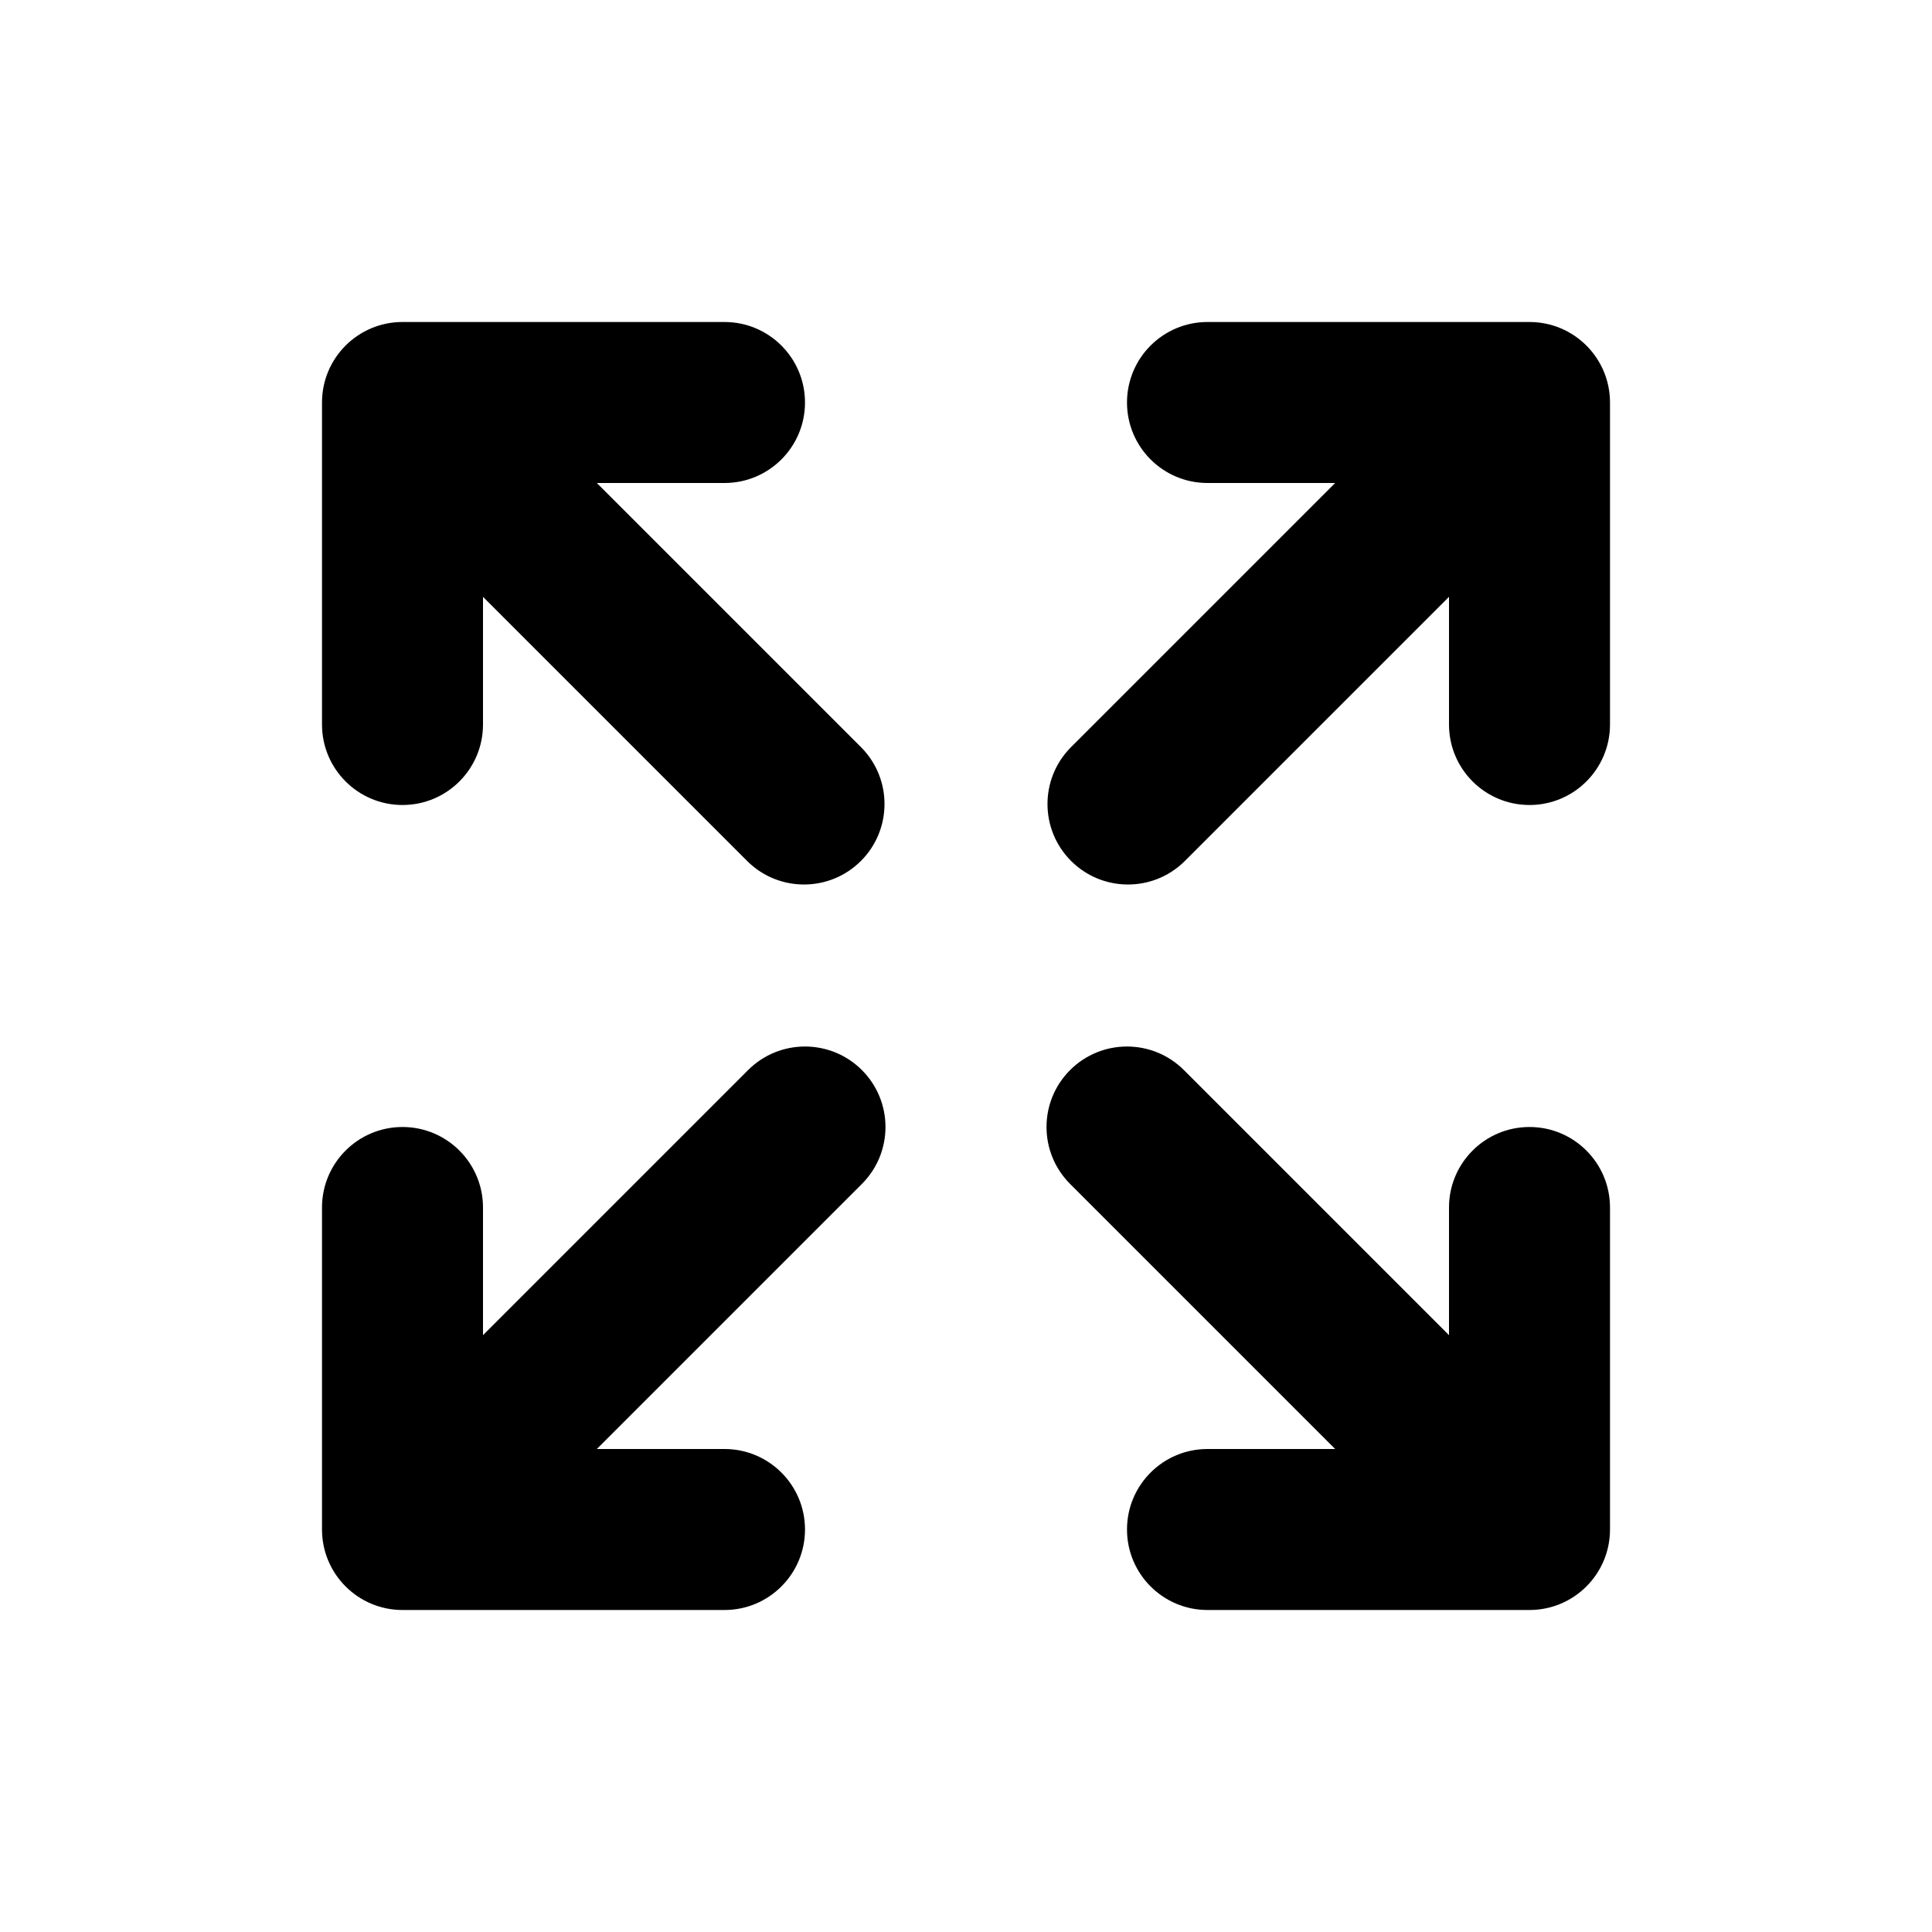
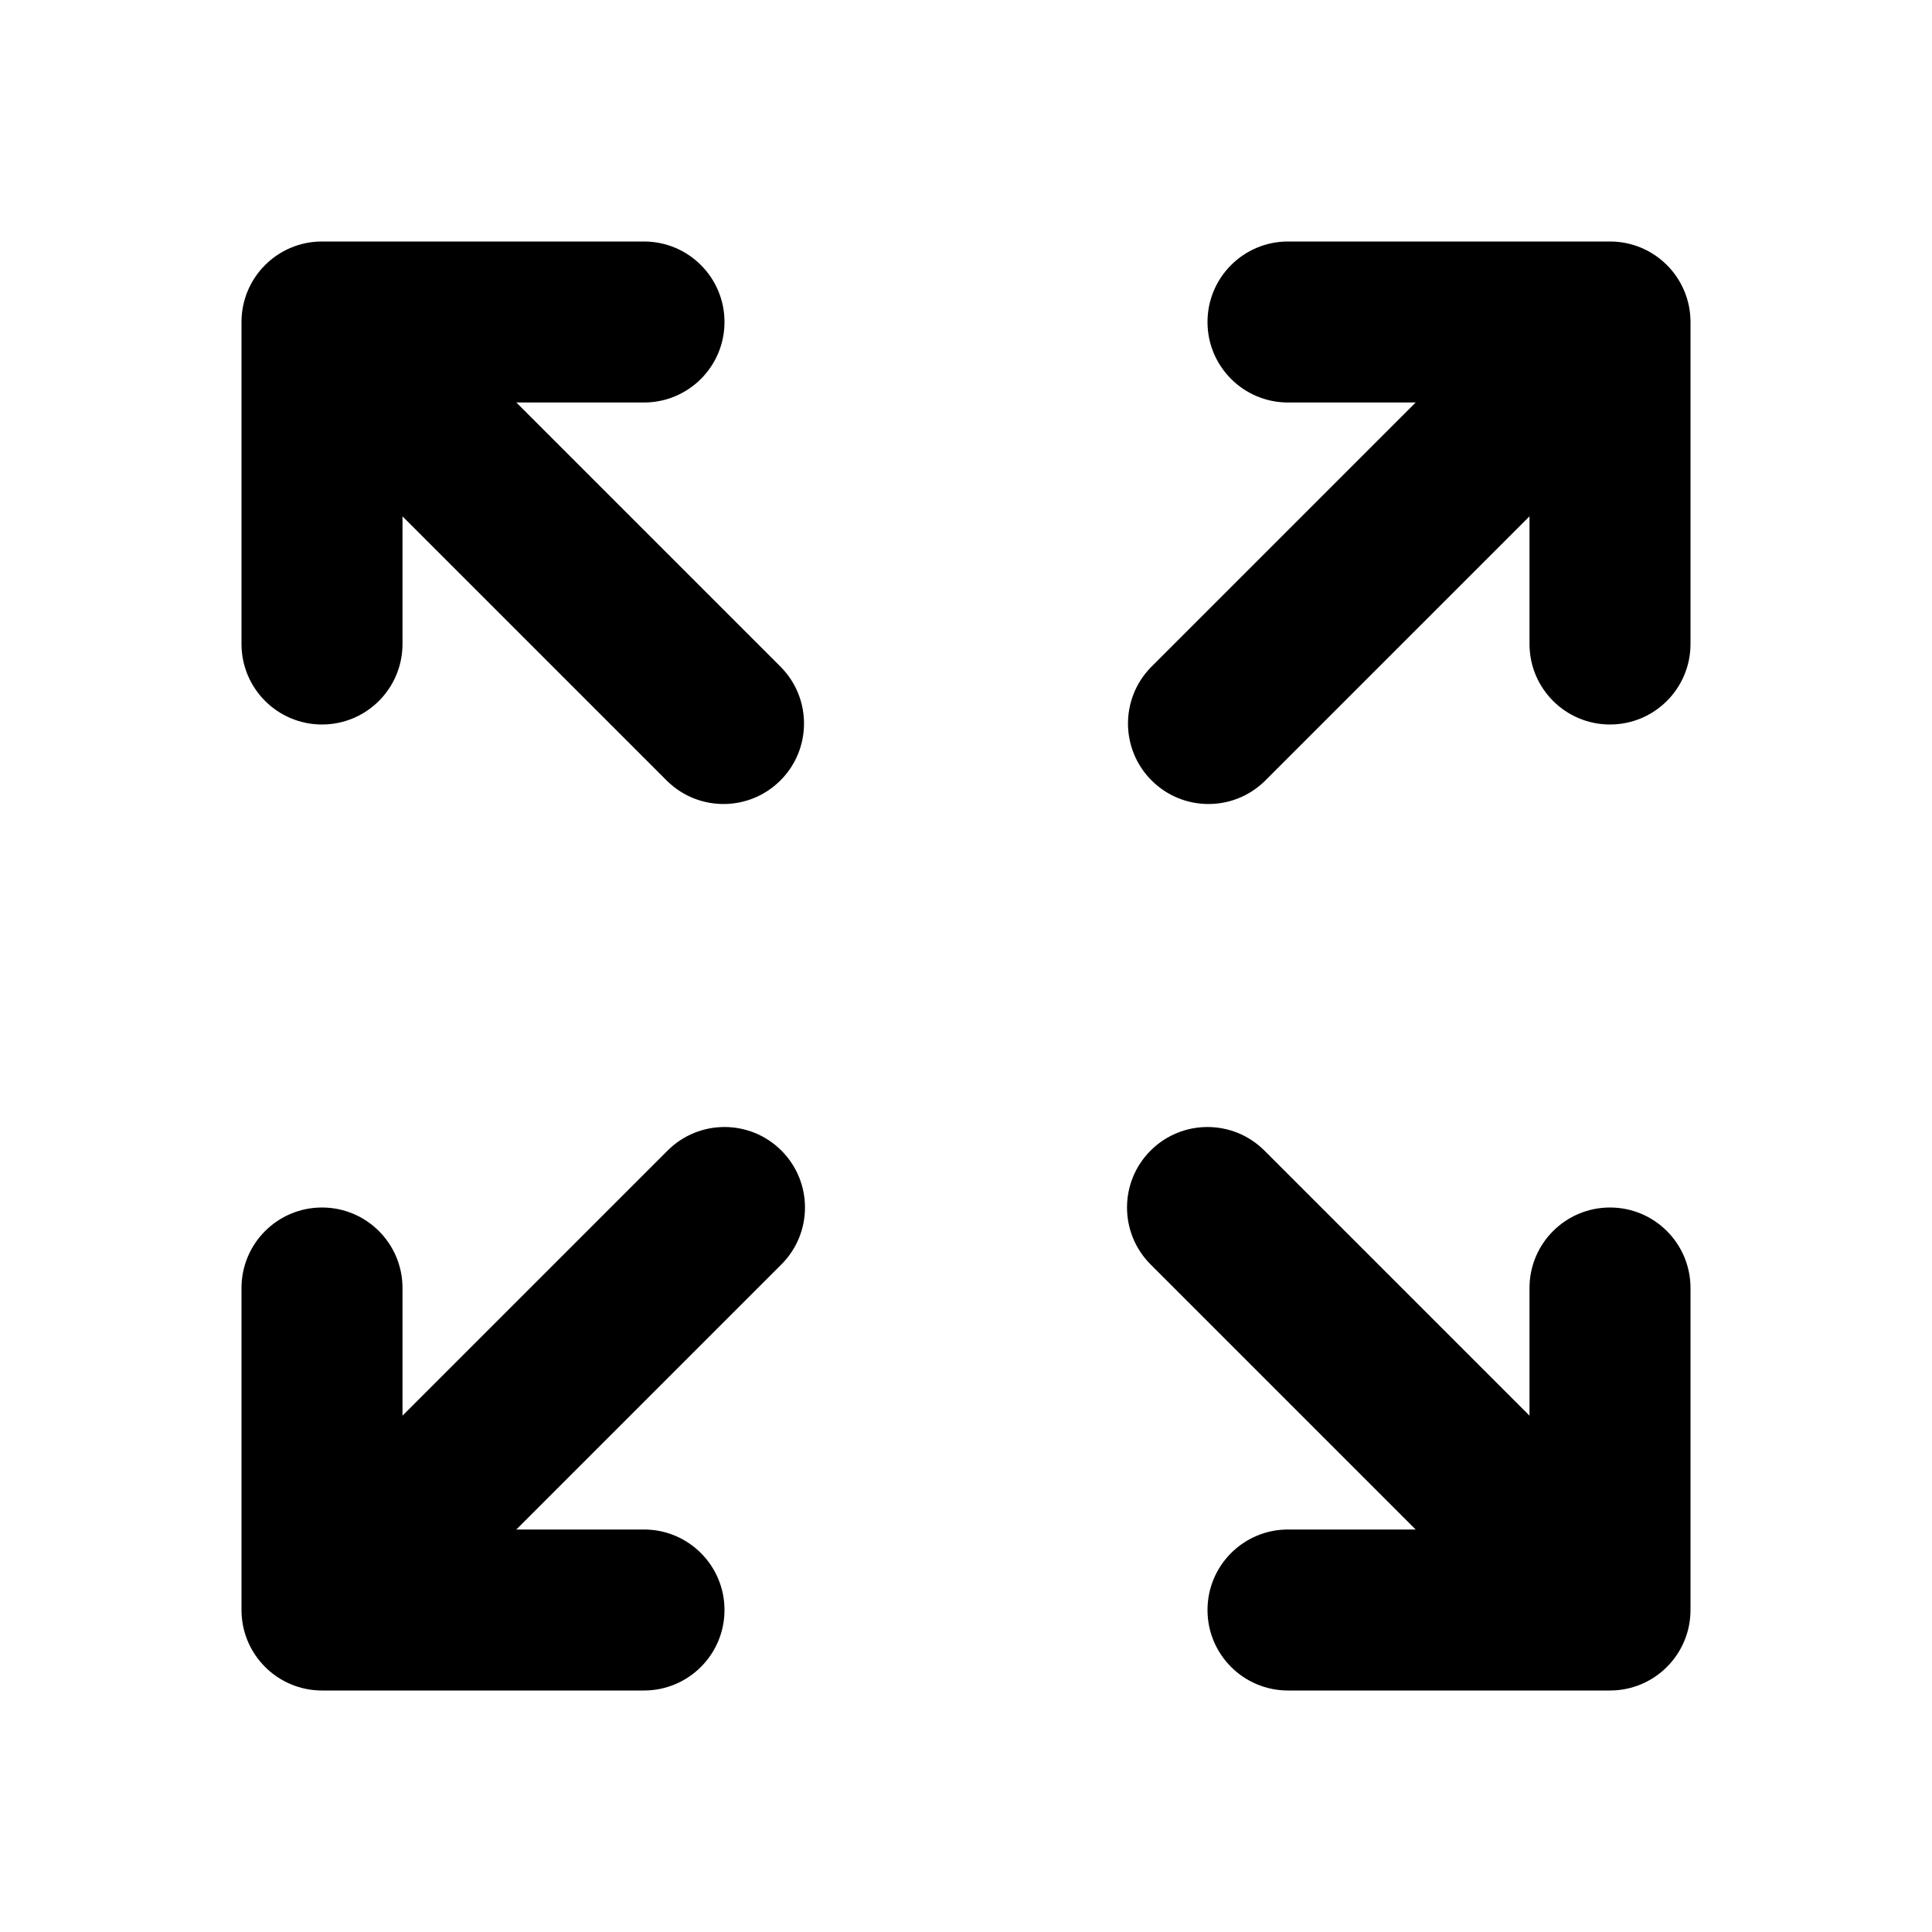
<svg xmlns="http://www.w3.org/2000/svg" width="24" height="24" fill="none">
-   <path fill-rule="evenodd" clip-rule="evenodd" d="M4 5a1 1 0 0 1 1-1h4a1 1 0 0 1 0 2H7.414l3.293 3.293a1 1 0 0 1-1.414 1.414L6 7.414V9a1 1 0 0 1-2 0V5zm11-1h4a1 1 0 0 1 1 1v4a1 1 0 1 1-2 0V7.414l-3.293 3.293a1 1 0 0 1-1.414-1.414L16.586 6H15a1 1 0 1 1 0-2zm-4.293 9.293a1 1 0 0 1 0 1.414L7.414 18H9a1 1 0 1 1 0 2H5a1 1 0 0 1-1-1v-4a1 1 0 1 1 2 0v1.586l3.293-3.293a1 1 0 0 1 1.414 0zm2.586 0a1 1 0 0 1 1.414 0L18 16.586V15a1 1 0 1 1 2 0v4a1 1 0 0 1-1 1h-4a1 1 0 1 1 0-2h1.586l-3.293-3.293a1 1 0 0 1 0-1.414z" fill="#000" />
+   <path fill-rule="evenodd" clip-rule="evenodd" d="M3 4a1 1 0 0 1 1-1h4a1 1 0 0 1 0 2H6.414l3.293 3.293a1 1 0 0 1-1.414 1.414L5 6.414V8a1 1 0 0 1-2 0V4zm13-1h4a1 1 0 0 1 1 1v4a1 1 0 1 1-2 0V6.414l-3.293 3.293a1 1 0 0 1-1.414-1.414L17.586 5H16a1 1 0 1 1 0-2zM9.707 14.293a1 1 0 0 1 0 1.414L6.414 19H8a1 1 0 1 1 0 2H4a1 1 0 0 1-1-1v-4a1 1 0 1 1 2 0v1.586l3.293-3.293a1 1 0 0 1 1.414 0zm4.586 0a1 1 0 0 1 1.414 0L19 17.586V16a1 1 0 1 1 2 0v4a1 1 0 0 1-1 1h-4a1 1 0 1 1 0-2h1.586l-3.293-3.293a1 1 0 0 1 0-1.414z" fill="#000" />
</svg>
